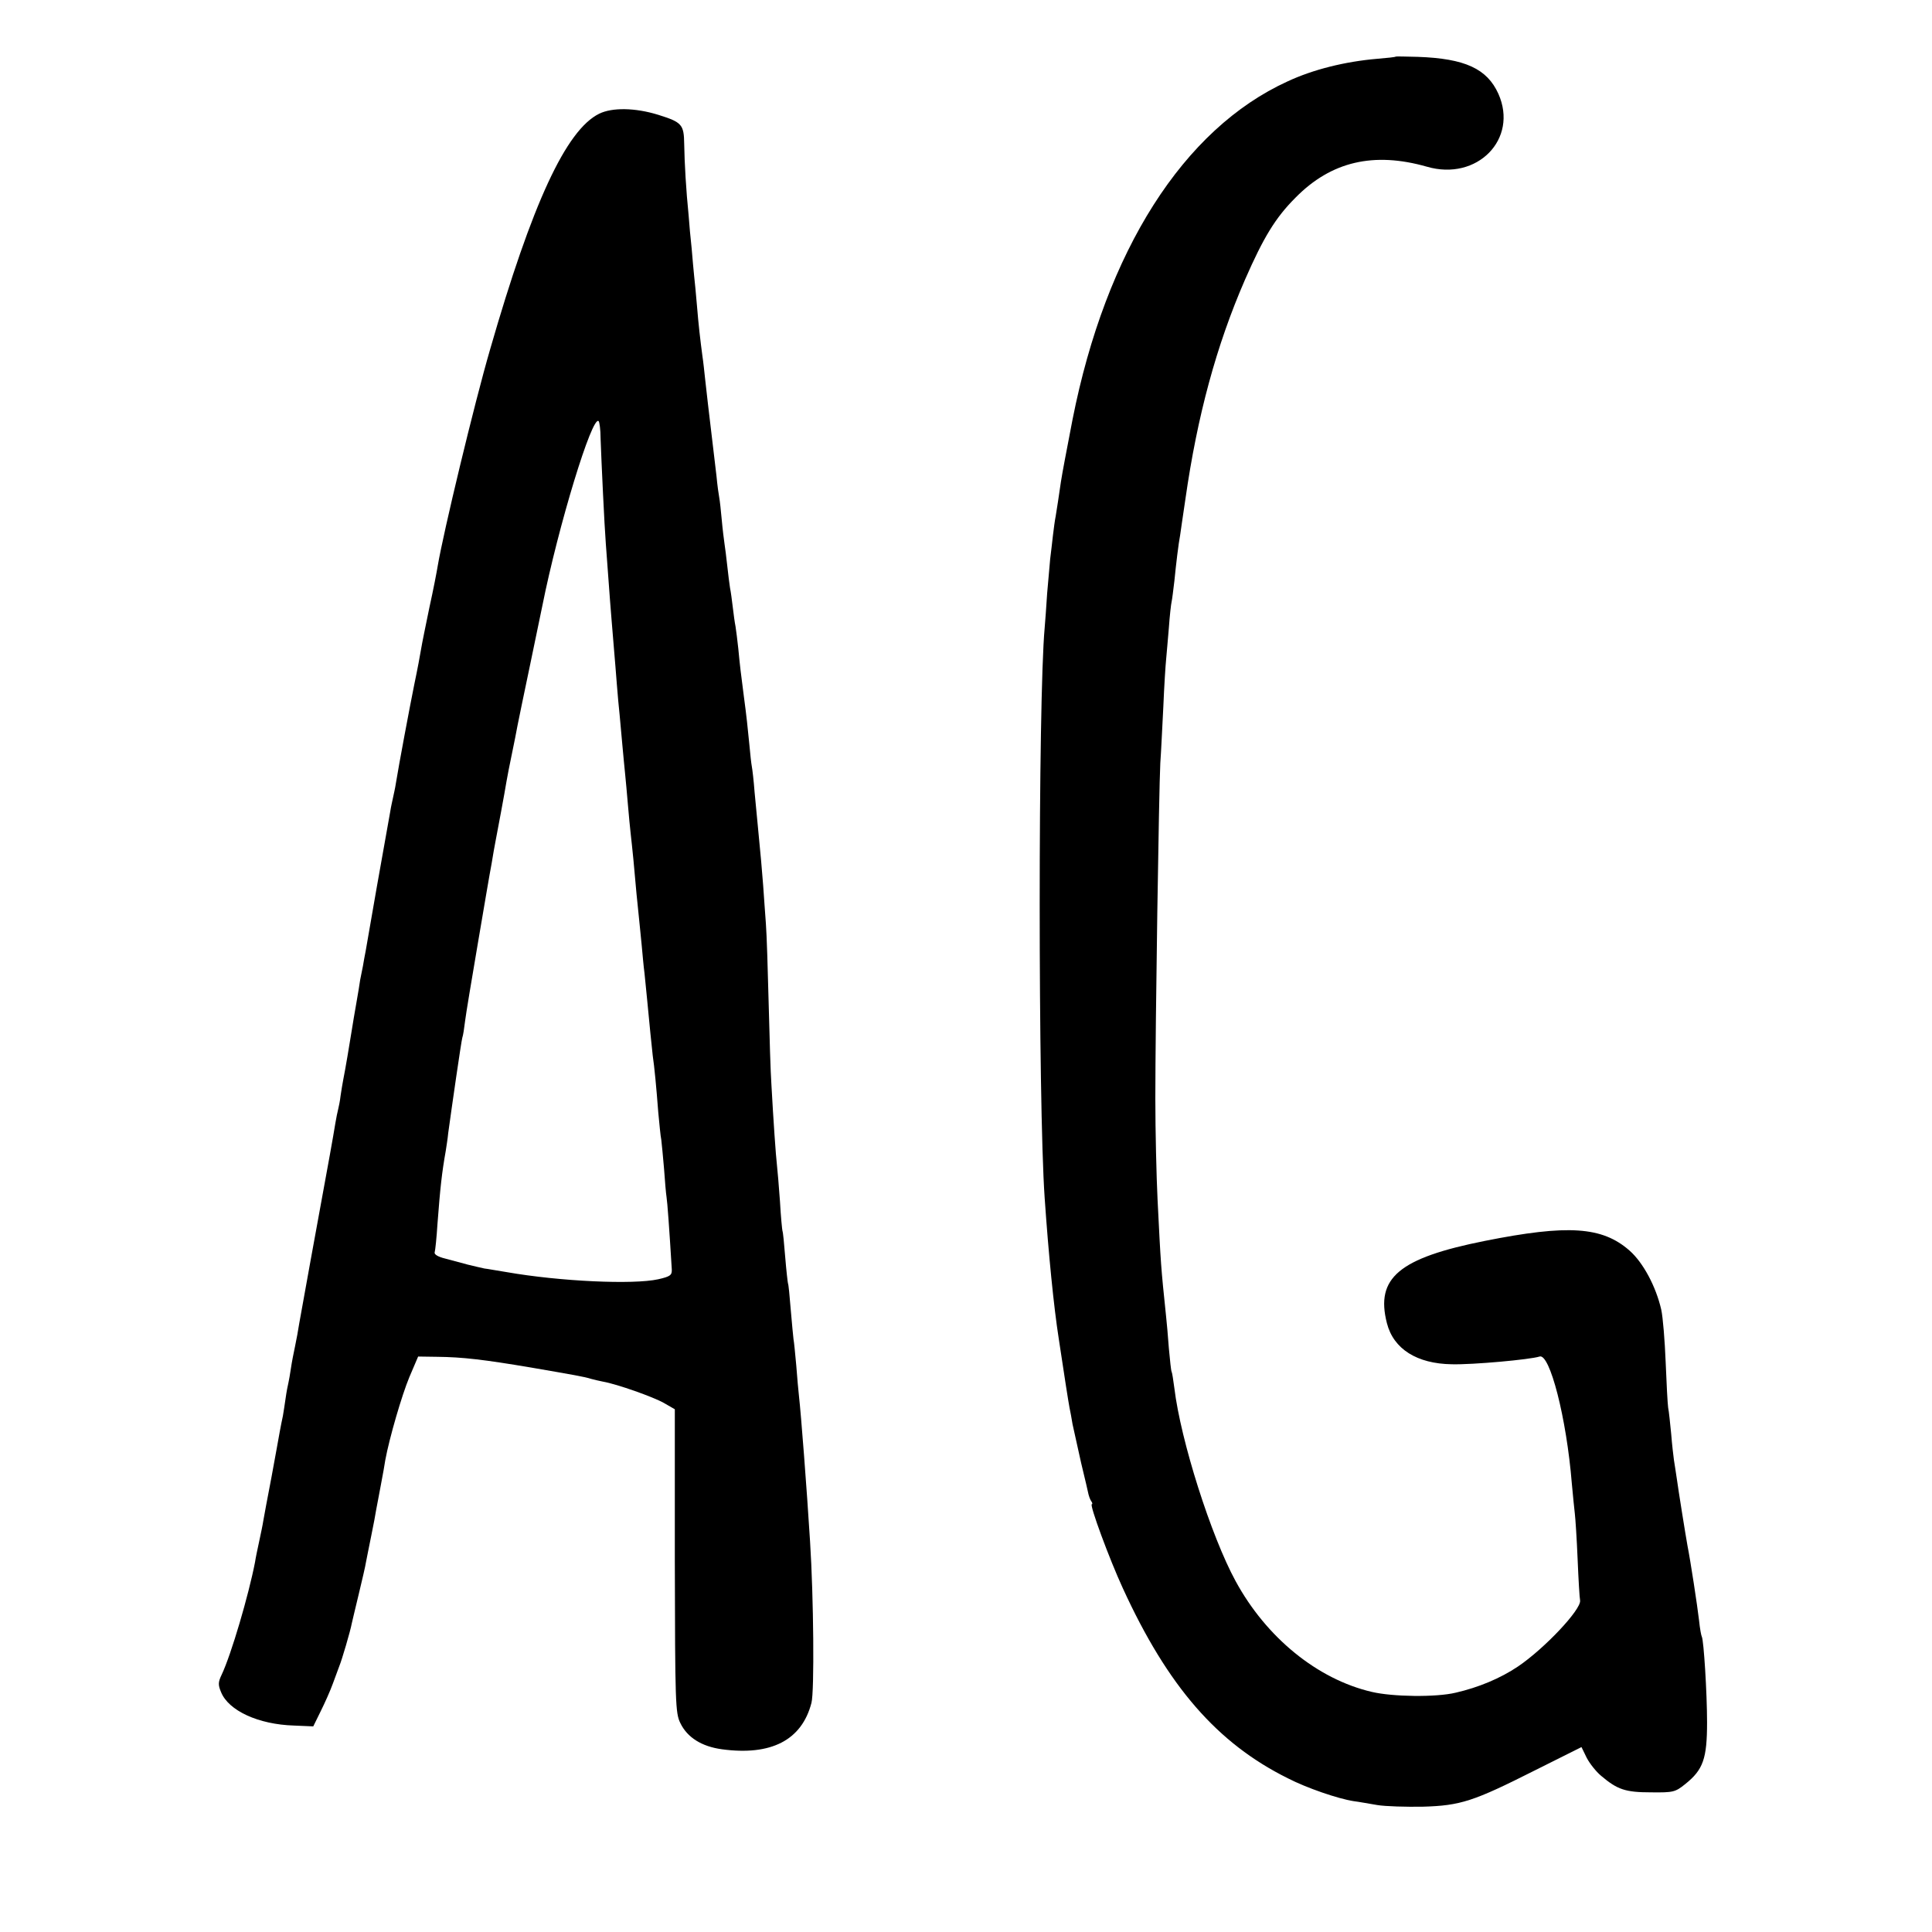
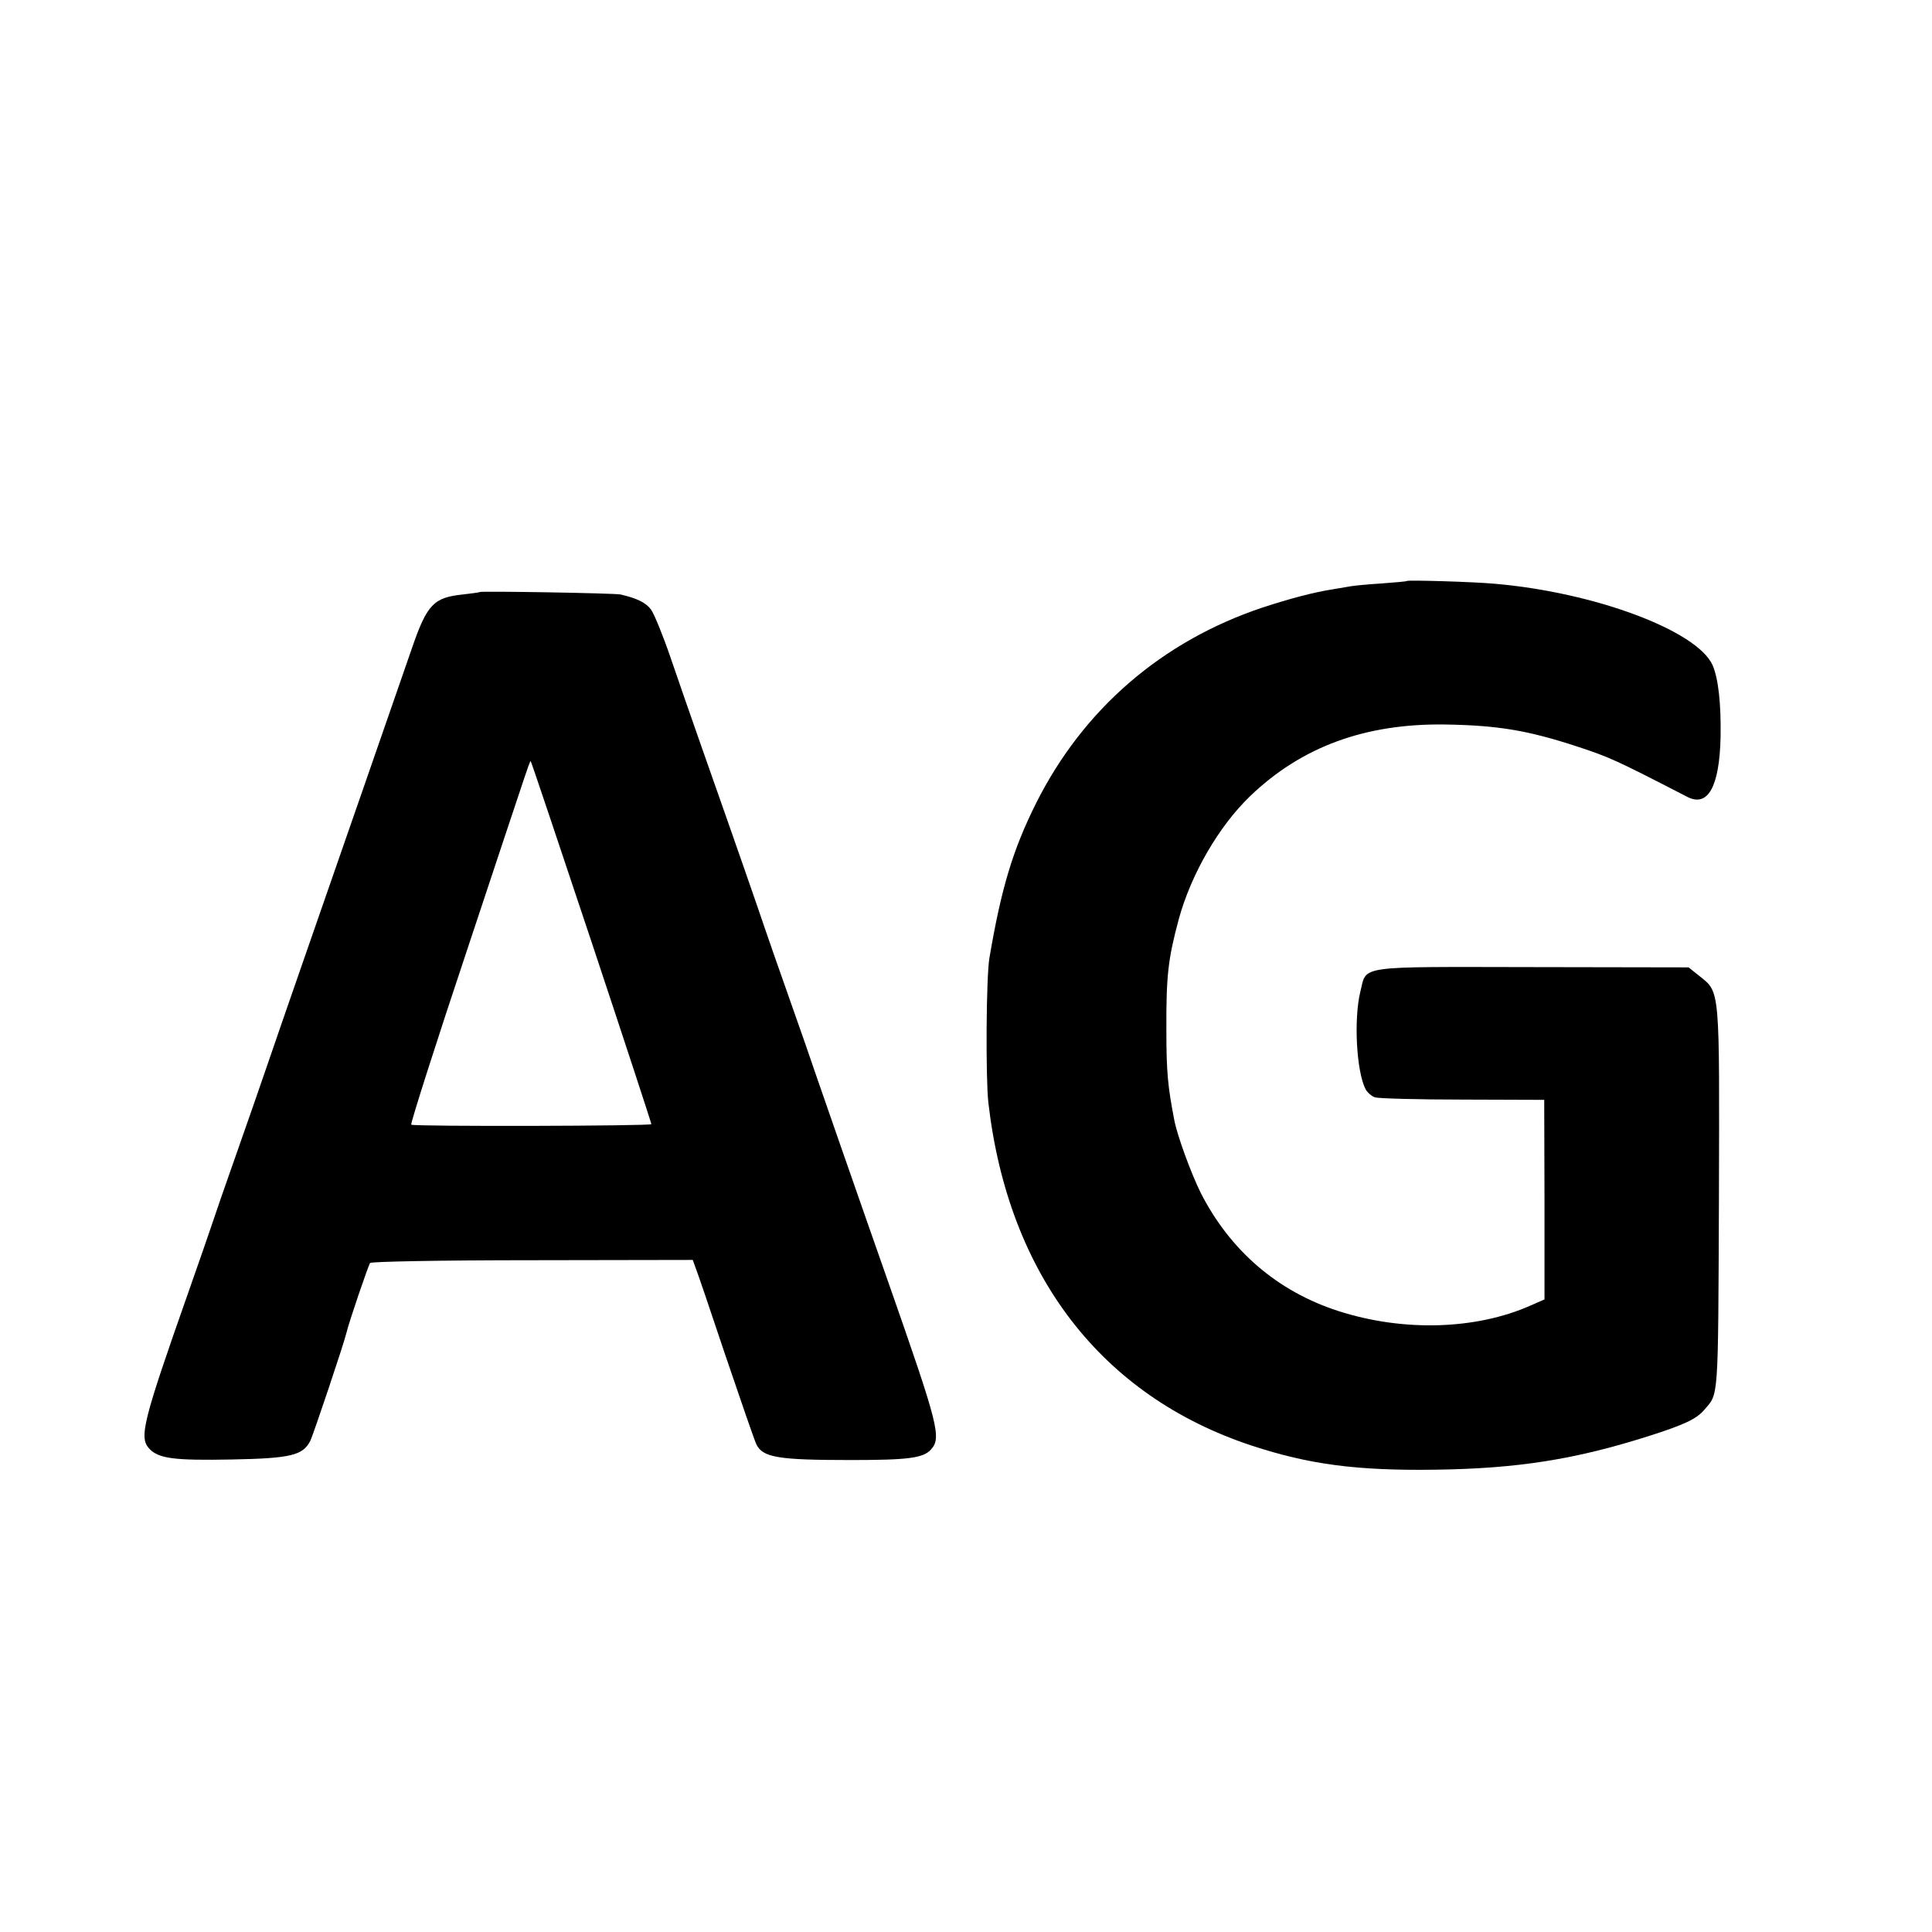
<svg xmlns="http://www.w3.org/2000/svg" version="1.0" width="700pt" height="700pt" viewBox="0 0 700 700" preserveAspectRatio="xMidYMid meet">
  <g transform="translate(0,700) scale(0.1,-0.1)" fill="#000000" stroke="none">
-     <path d="M5057 6795 c-1 -2 -31 -5 -67 -8 -117 -10 -233 -39 -325 -82 -377 -172 -658 -613 -779 -1225 -24 -125 -36 -187 -42 -225 -7 -48 -15 -102 -19 -125 -3 -14 -7 -45 -10 -70 -3 -25 -7 -63 -10 -85 -2 -22 -7 -78 -11 -125 -3 -47 -7 -103 -9 -125 -24 -263 -24 -1719 0 -2065 14 -204 33 -395 51 -510 21 -140 35 -229 39 -250 3 -14 8 -41 11 -60 4 -19 18 -82 31 -140 14 -58 26 -109 27 -115 1 -5 5 -16 9 -23 5 -6 6 -12 3 -12 -10 0 64 -200 112 -304 163 -356 342 -562 598 -689 68 -35 181 -74 239 -83 17 -2 55 -9 85 -14 30 -5 105 -7 165 -6 137 4 183 19 407 132 l168 84 19 -39 c11 -21 34 -50 52 -65 59 -50 88 -60 181 -60 81 -1 88 1 124 30 65 52 79 92 79 224 0 106 -12 297 -19 310 -2 3 -7 29 -10 59 -6 52 -31 216 -42 271 -7 39 -33 201 -39 245 -3 22 -8 51 -10 65 -2 14 -7 57 -10 95 -4 39 -8 81 -11 95 -2 14 -6 88 -9 165 -3 77 -10 163 -16 190 -19 83 -65 170 -115 214 -99 87 -223 95 -524 35 -311 -62 -397 -134 -355 -298 24 -94 109 -147 235 -149 76 -2 284 17 318 28 37 13 98 -223 117 -460 4 -44 9 -93 11 -110 2 -16 7 -90 10 -164 3 -73 7 -141 9 -150 4 -33 -129 -174 -225 -239 -64 -43 -143 -76 -226 -95 -71 -17 -228 -15 -304 3 -197 46 -382 197 -493 401 -89 163 -199 509 -222 699 -4 30 -8 57 -10 60 -2 3 -6 41 -10 85 -3 44 -8 96 -10 115 -19 183 -19 184 -31 425 -4 83 -8 247 -8 365 0 269 13 1121 18 1215 3 39 7 131 11 205 3 74 8 151 10 170 2 19 6 71 10 115 3 44 8 87 10 95 2 8 6 42 10 75 6 61 15 136 21 167 1 9 10 68 19 130 43 301 112 556 216 795 67 153 110 224 183 297 129 131 283 167 476 112 182 -53 332 100 259 264 -41 91 -121 128 -292 134 -42 1 -78 2 -80 1z" />
-     <path d="M2171 6588 c-120 -59 -243 -325 -395 -853 -58 -199 -170 -666 -190 -785 -3 -19 -16 -87 -30 -150 -13 -63 -27 -131 -30 -150 -3 -19 -14 -78 -25 -130 -17 -84 -56 -292 -67 -360 -2 -14 -7 -36 -10 -50 -3 -14 -8 -36 -10 -50 -4 -22 -35 -197 -49 -275 -3 -16 -12 -68 -20 -115 -8 -47 -17 -98 -20 -115 -3 -16 -8 -41 -10 -55 -3 -14 -7 -36 -10 -50 -2 -14 -8 -52 -14 -85 -6 -33 -13 -76 -16 -95 -8 -51 -25 -151 -31 -180 -3 -14 -7 -41 -10 -60 -2 -19 -7 -42 -9 -50 -2 -8 -7 -31 -10 -50 -3 -19 -12 -71 -20 -115 -41 -223 -105 -576 -111 -611 -3 -21 -10 -58 -15 -82 -5 -23 -12 -59 -15 -80 -3 -20 -7 -44 -9 -52 -2 -8 -7 -33 -10 -55 -3 -23 -8 -52 -10 -65 -3 -14 -8 -38 -11 -55 -3 -16 -16 -90 -30 -165 -14 -74 -28 -146 -30 -160 -2 -14 -9 -47 -15 -75 -6 -27 -13 -61 -15 -75 -23 -119 -86 -334 -121 -408 -13 -27 -13 -37 -2 -63 27 -67 135 -117 264 -121 l70 -3 27 55 c15 30 35 75 44 100 9 25 20 54 24 65 8 19 39 123 45 155 2 8 13 56 25 105 12 50 24 101 26 115 3 14 11 57 19 95 8 39 16 81 18 95 3 14 10 54 17 90 7 36 14 76 16 90 15 81 60 235 87 300 l32 75 70 -1 c91 -1 168 -10 340 -39 156 -27 192 -33 217 -41 10 -3 29 -7 43 -10 51 -9 181 -55 220 -77 l40 -23 0 -549 c1 -515 2 -552 20 -588 25 -52 77 -85 151 -95 178 -24 289 33 324 168 11 40 8 383 -5 585 -12 194 -33 464 -40 525 -2 19 -7 70 -10 113 -4 43 -8 86 -10 95 -1 9 -6 58 -10 107 -4 50 -8 92 -10 95 -1 3 -6 46 -10 95 -4 50 -8 92 -10 95 -1 3 -6 51 -9 107 -4 56 -9 115 -11 132 -4 33 -13 163 -20 291 -3 41 -7 174 -10 295 -3 121 -7 250 -10 288 -3 37 -7 100 -10 140 -5 65 -8 98 -20 222 -2 22 -7 74 -11 115 -3 41 -8 83 -10 93 -2 10 -6 46 -9 80 -6 61 -10 101 -20 175 -10 75 -15 118 -20 172 -3 30 -8 66 -10 80 -3 14 -7 45 -10 70 -3 25 -7 56 -10 70 -2 14 -7 50 -10 80 -3 30 -8 66 -10 80 -2 14 -7 53 -10 87 -3 34 -7 70 -9 80 -2 10 -7 45 -10 78 -4 33 -11 94 -16 135 -13 110 -19 159 -25 215 -3 28 -7 66 -10 85 -8 60 -14 112 -20 185 -3 39 -8 86 -10 105 -2 19 -6 64 -9 100 -4 36 -9 90 -11 120 -9 88 -15 190 -16 258 -1 71 -8 79 -94 106 -84 26 -167 27 -214 4z m5 -1176 c3 -85 14 -319 19 -382 2 -30 7 -91 10 -135 7 -99 14 -178 20 -252 3 -32 7 -87 10 -123 3 -36 7 -85 10 -110 2 -25 7 -74 10 -110 3 -36 8 -83 10 -105 2 -22 7 -71 10 -110 3 -38 8 -86 10 -105 2 -19 7 -62 10 -95 8 -91 15 -166 20 -210 2 -22 7 -67 10 -100 3 -33 7 -78 10 -100 2 -22 7 -67 10 -100 8 -85 16 -165 20 -200 6 -40 13 -113 20 -205 4 -41 8 -86 11 -100 2 -14 6 -61 10 -105 3 -44 7 -90 9 -102 3 -18 10 -114 19 -262 1 -21 -5 -26 -49 -36 -90 -20 -356 -8 -550 26 -33 5 -69 12 -80 13 -11 2 -38 9 -60 14 -22 6 -59 16 -82 22 -25 6 -41 15 -38 23 2 6 7 53 10 102 10 132 16 186 30 265 2 14 7 43 9 65 13 95 47 331 51 345 3 8 7 35 10 60 3 25 24 151 46 280 22 129 44 260 50 290 5 30 11 66 14 80 7 36 34 180 40 218 3 18 12 64 20 102 8 38 17 84 20 101 3 16 24 117 46 222 22 106 42 201 44 212 58 290 181 693 204 669 3 -3 7 -31 7 -62z" />
+     <path d="M5097 4895 c-1 -2 -42 -5 -92 -9 -49 -3 -99 -8 -110 -10 -11 -2 -40 -7 -65 -11 -71 -11 -157 -34 -255 -66 -365 -122 -650 -368 -821 -709 -84 -168 -126 -307 -169 -560 -12 -67 -14 -436 -4 -525 72 -624 409 -1063 955 -1243 207 -68 380 -91 664 -87 298 4 507 37 774 122 129 41 173 62 201 95 52 61 50 23 53 760 2 775 5 751 -71 812 l-39 31 -565 1 c-645 1 -600 7 -624 -88 -25 -102 -14 -292 19 -355 7 -12 22 -25 34 -29 13 -4 156 -8 318 -8 l295 -1 1 -361 0 -362 -50 -22 c-198 -88 -462 -96 -697 -20 -221 71 -393 220 -499 429 -35 71 -84 205 -95 261 -24 124 -29 177 -29 325 -1 199 6 260 45 405 45 164 145 336 258 445 186 179 417 264 706 260 192 -3 300 -21 480 -80 118 -39 136 -47 398 -182 75 -39 117 36 121 217 2 121 -8 211 -29 260 -56 125 -427 264 -790 295 -75 7 -312 14 -318 10z" />
+     <path d="M1738 4855 c-2 -2 -30 -5 -62 -9 -105 -11 -129 -36 -184 -196 -16 -47 -96 -276 -177 -510 -199 -573 -277 -796 -340 -980 -29 -85 -83 -240 -120 -345 -37 -104 -75 -215 -85 -245 -10 -30 -48 -140 -85 -245 -168 -477 -182 -533 -144 -574 34 -36 91 -43 299 -39 214 4 257 15 284 67 10 19 123 356 131 391 8 36 80 247 86 254 5 5 254 10 588 10 l581 1 9 -25 c6 -14 55 -158 109 -320 55 -162 105 -307 112 -322 23 -49 78 -58 344 -58 206 0 261 7 289 38 39 43 27 88 -153 602 -80 227 -281 804 -303 870 -9 25 -41 117 -72 205 -31 88 -65 185 -75 215 -19 57 -110 319 -225 645 -37 105 -89 255 -116 334 -27 79 -59 157 -70 172 -18 25 -50 41 -110 55 -22 5 -506 13 -511 9z m406 -1270 c119 -358 216 -654 216 -658 0 -7 -858 -9 -870 -2 -4 2 89 294 207 647 244 734 222 672 227 667 2 -2 101 -297 220 -654z" />
  </g>
</svg>
